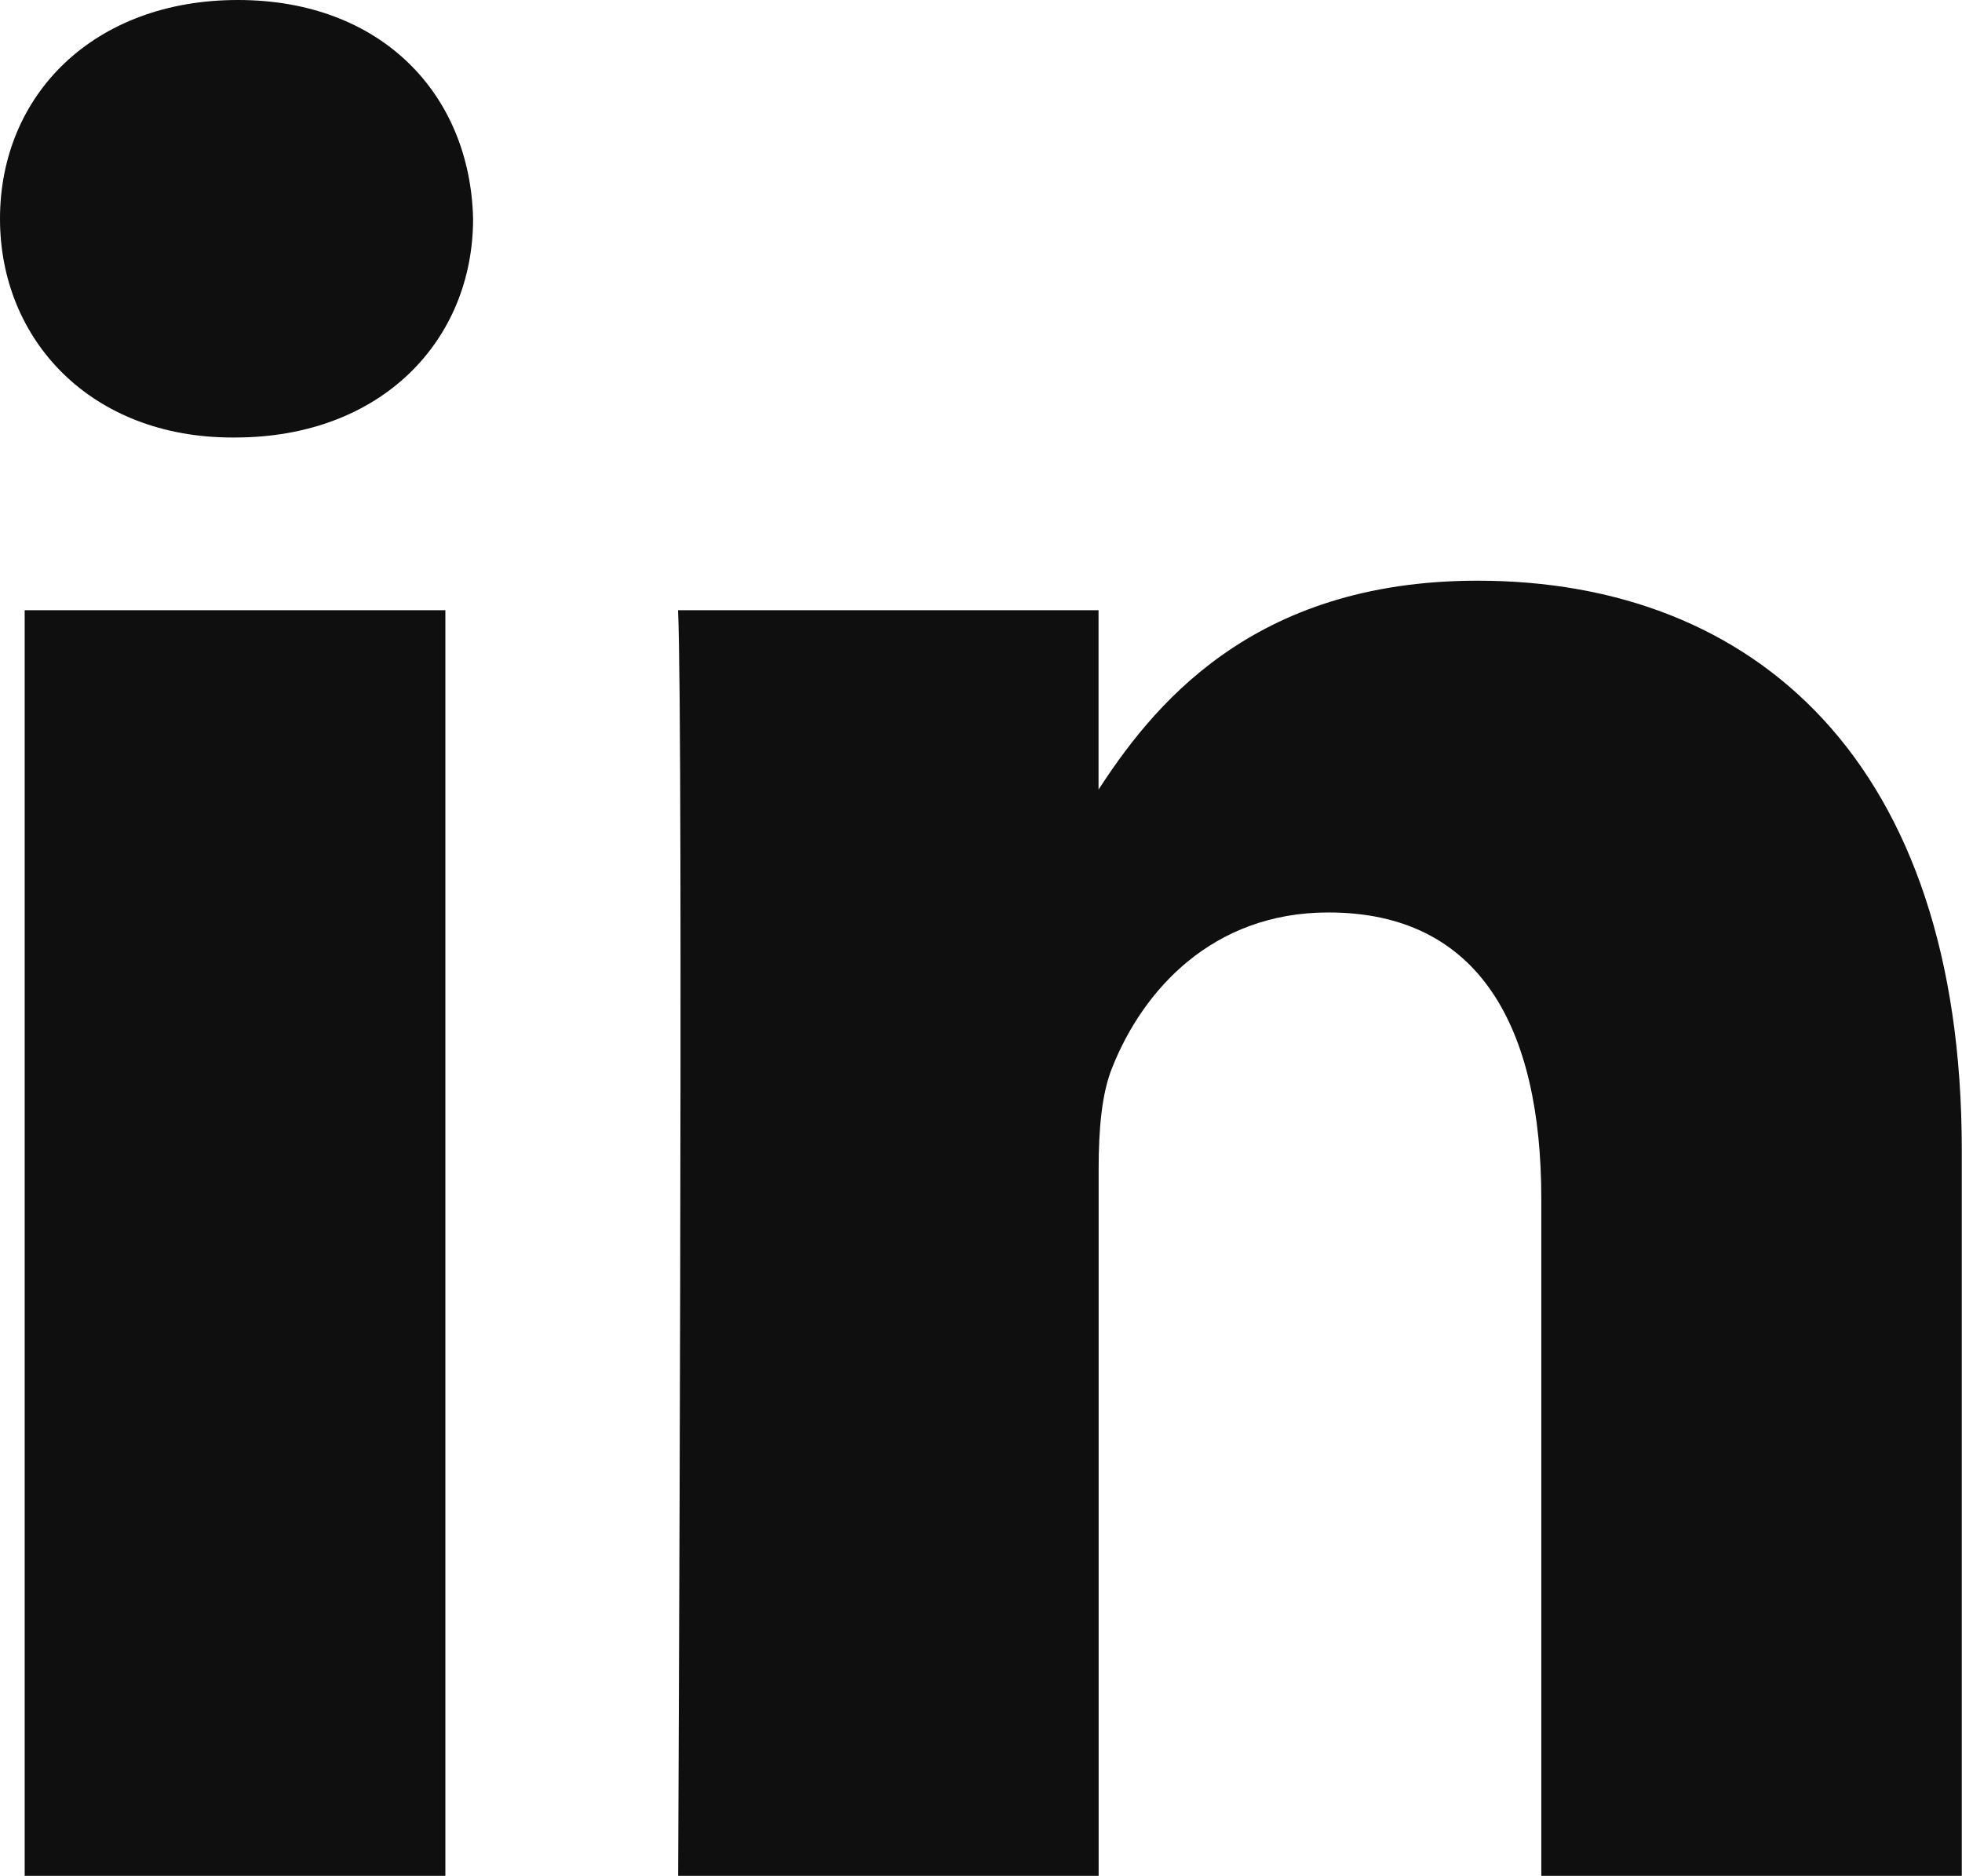
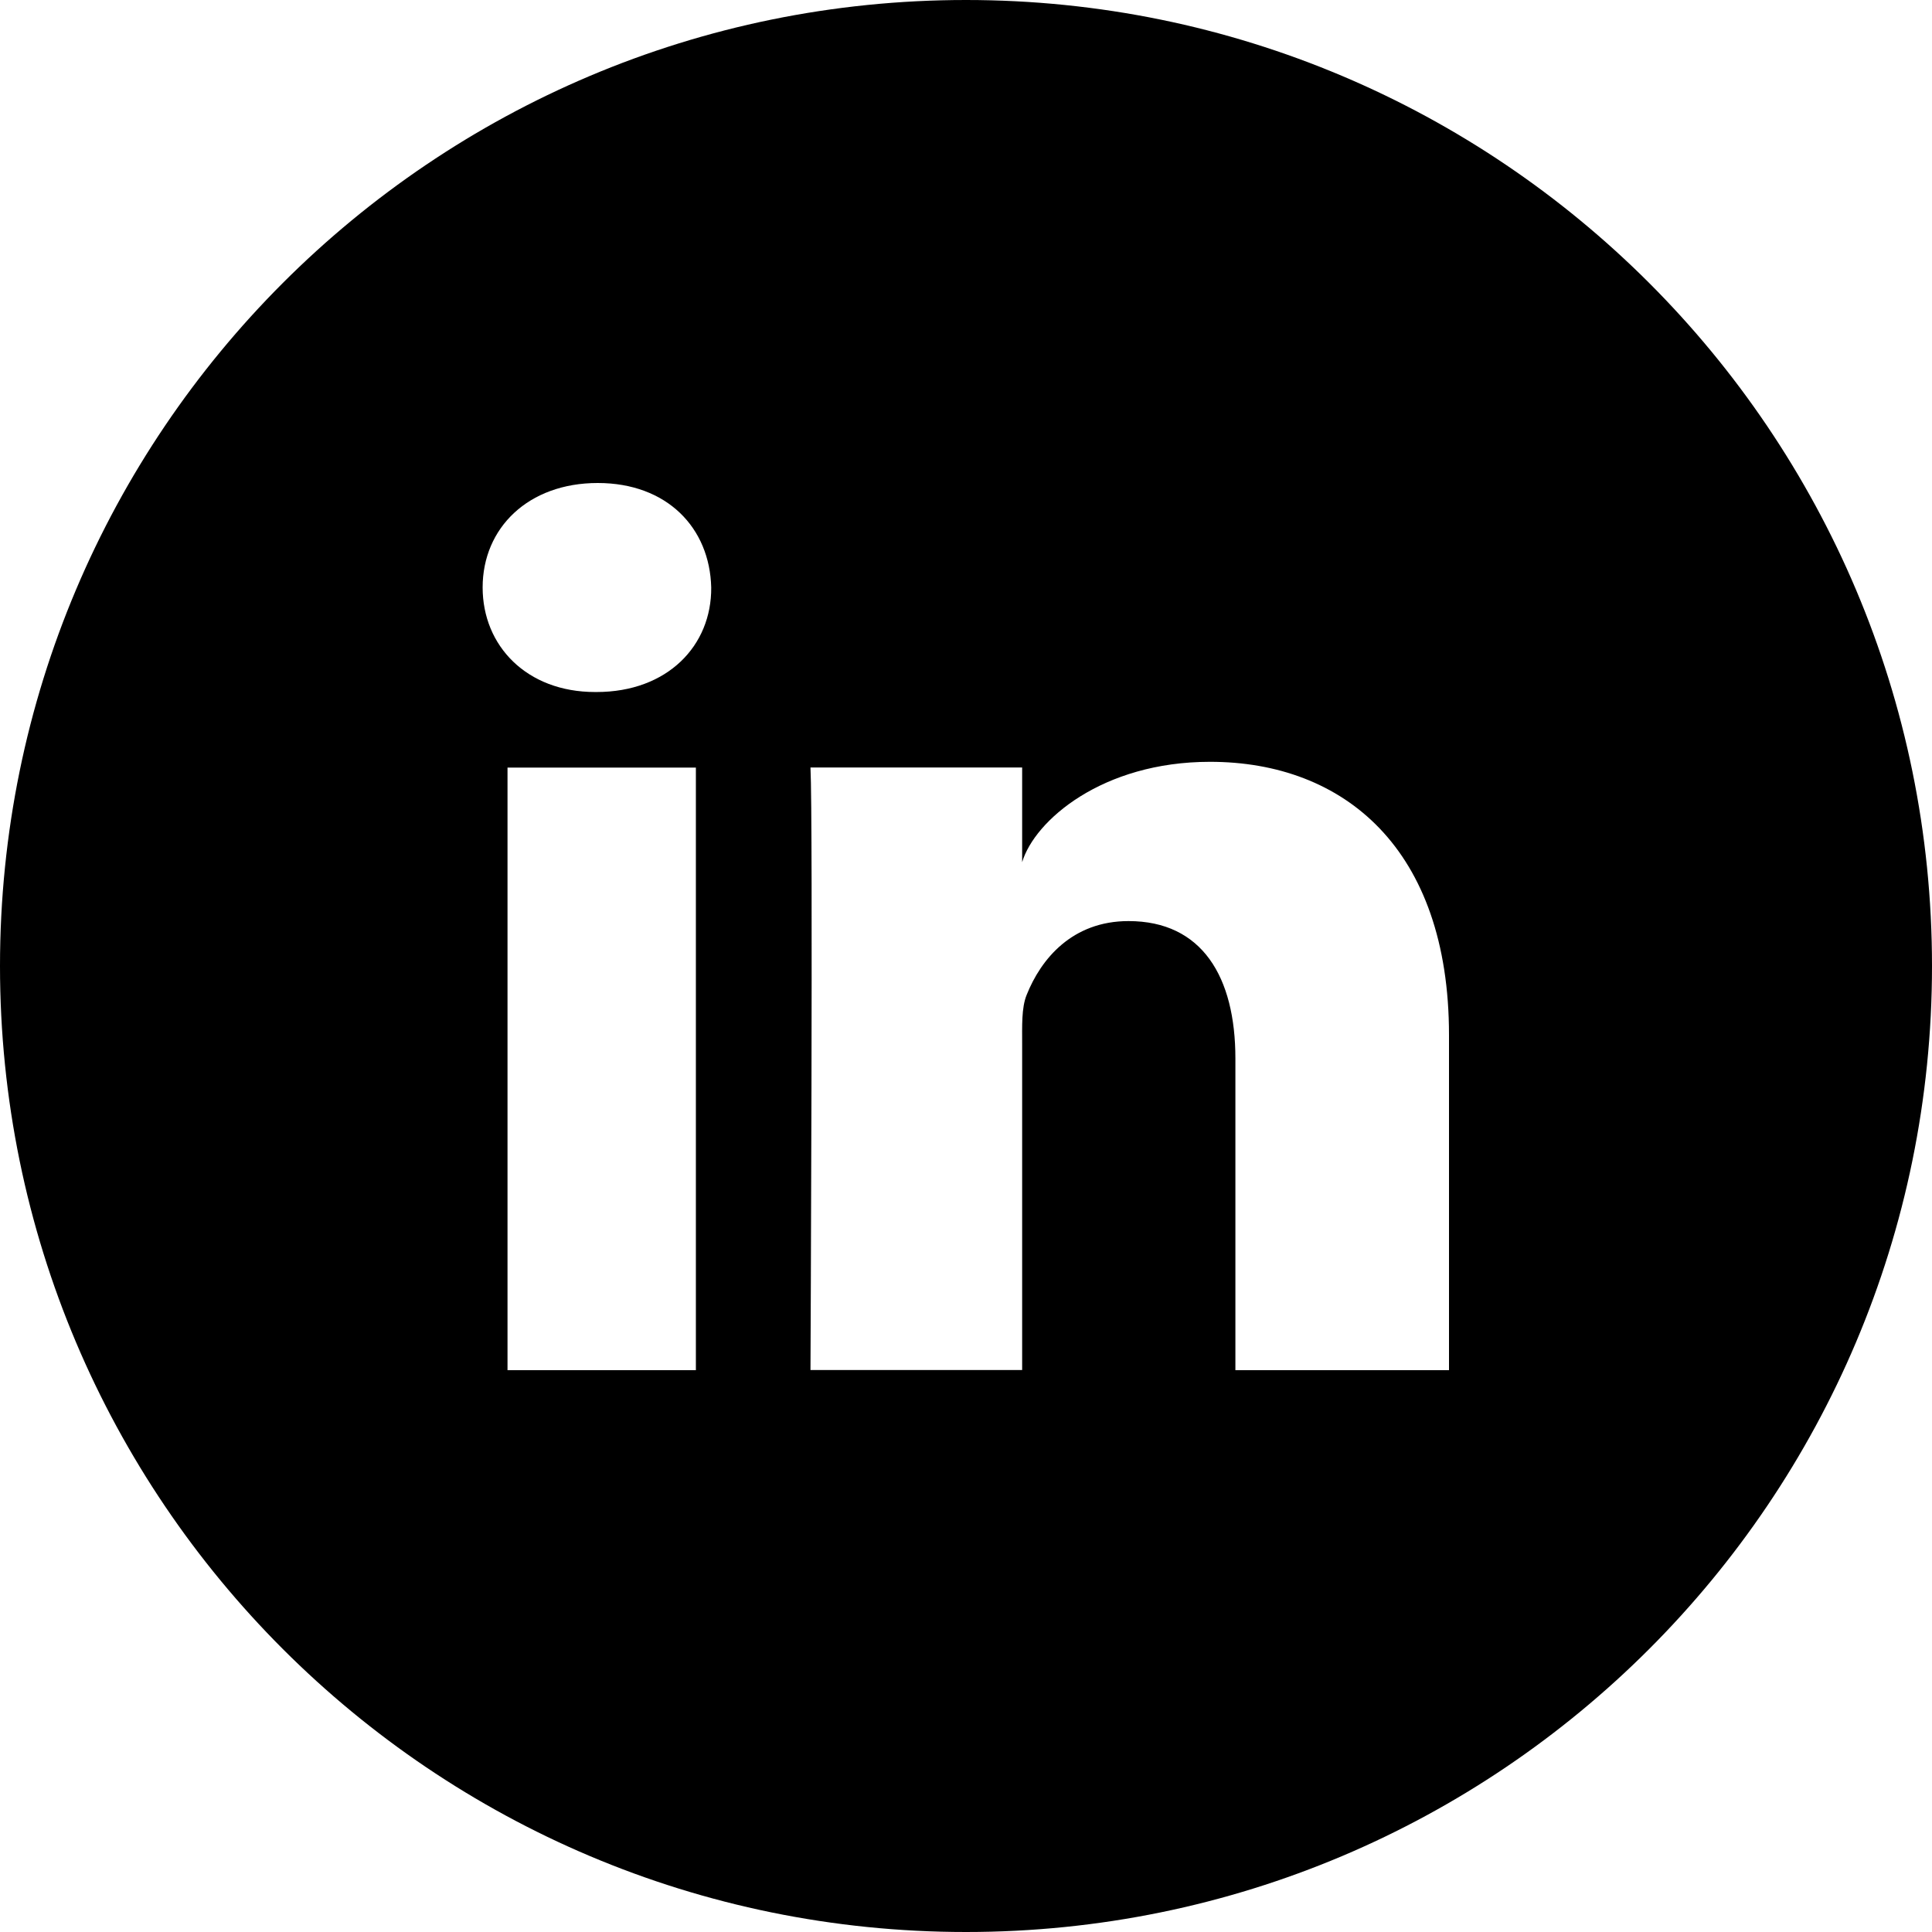
- <svg width="18.762" height="17.936" x="0" y="0" viewBox="100.348 1.032 18.762 17.936">
-   <g fill="#0F0F0F">
-     <path d="M104.607 18.967V6.866h-4.023v12.101h4.023zm-2.012-13.752c1.403 0 2.277-.93 2.277-2.091-.027-1.188-.874-2.092-2.25-2.092-1.375 0-2.274.904-2.274 2.092 0 1.161.872 2.091 2.222 2.091h.025zM106.833 18.967h4.021v-6.758c0-.361.026-.723.134-.98.29-.725.951-1.473 2.063-1.473 1.453 0 2.036 1.109 2.036 2.736v6.475h4.021v-6.939c0-3.716-1.984-5.444-4.63-5.444-2.17 0-3.121 1.212-3.652 2.039h.027V6.866h-4.021c.053 1.137.001 12.101.001 12.101z">
- 		</path>
-   </g>
+ <svg xmlns="http://www.w3.org/2000/svg" viewBox="392 392 16 16">
+   <path d="M400 392c-4.419 0-8 3.581-8 8s3.581 8 8 8 8-3.581 8-8-3.581-8-8-8zm-2.237 11.347h-1.56v-4.99h1.56v4.99zm-.823-5.616h-.012c-.566 0-.931-.382-.931-.866 0-.493.378-.865.953-.865s.928.372.94.865c.004.482-.362.866-.95.866zm7.06 5.616h-1.769v-2.581c0-.675-.275-1.138-.885-1.138-.466 0-.725.313-.844.612-.043.106-.037.257-.037.41v2.696h-1.753s.022-4.575 0-4.99h1.753v.784c.103-.344.662-.831 1.556-.831 1.109 0 1.979.719 1.979 2.263v2.775z" />
</svg>
